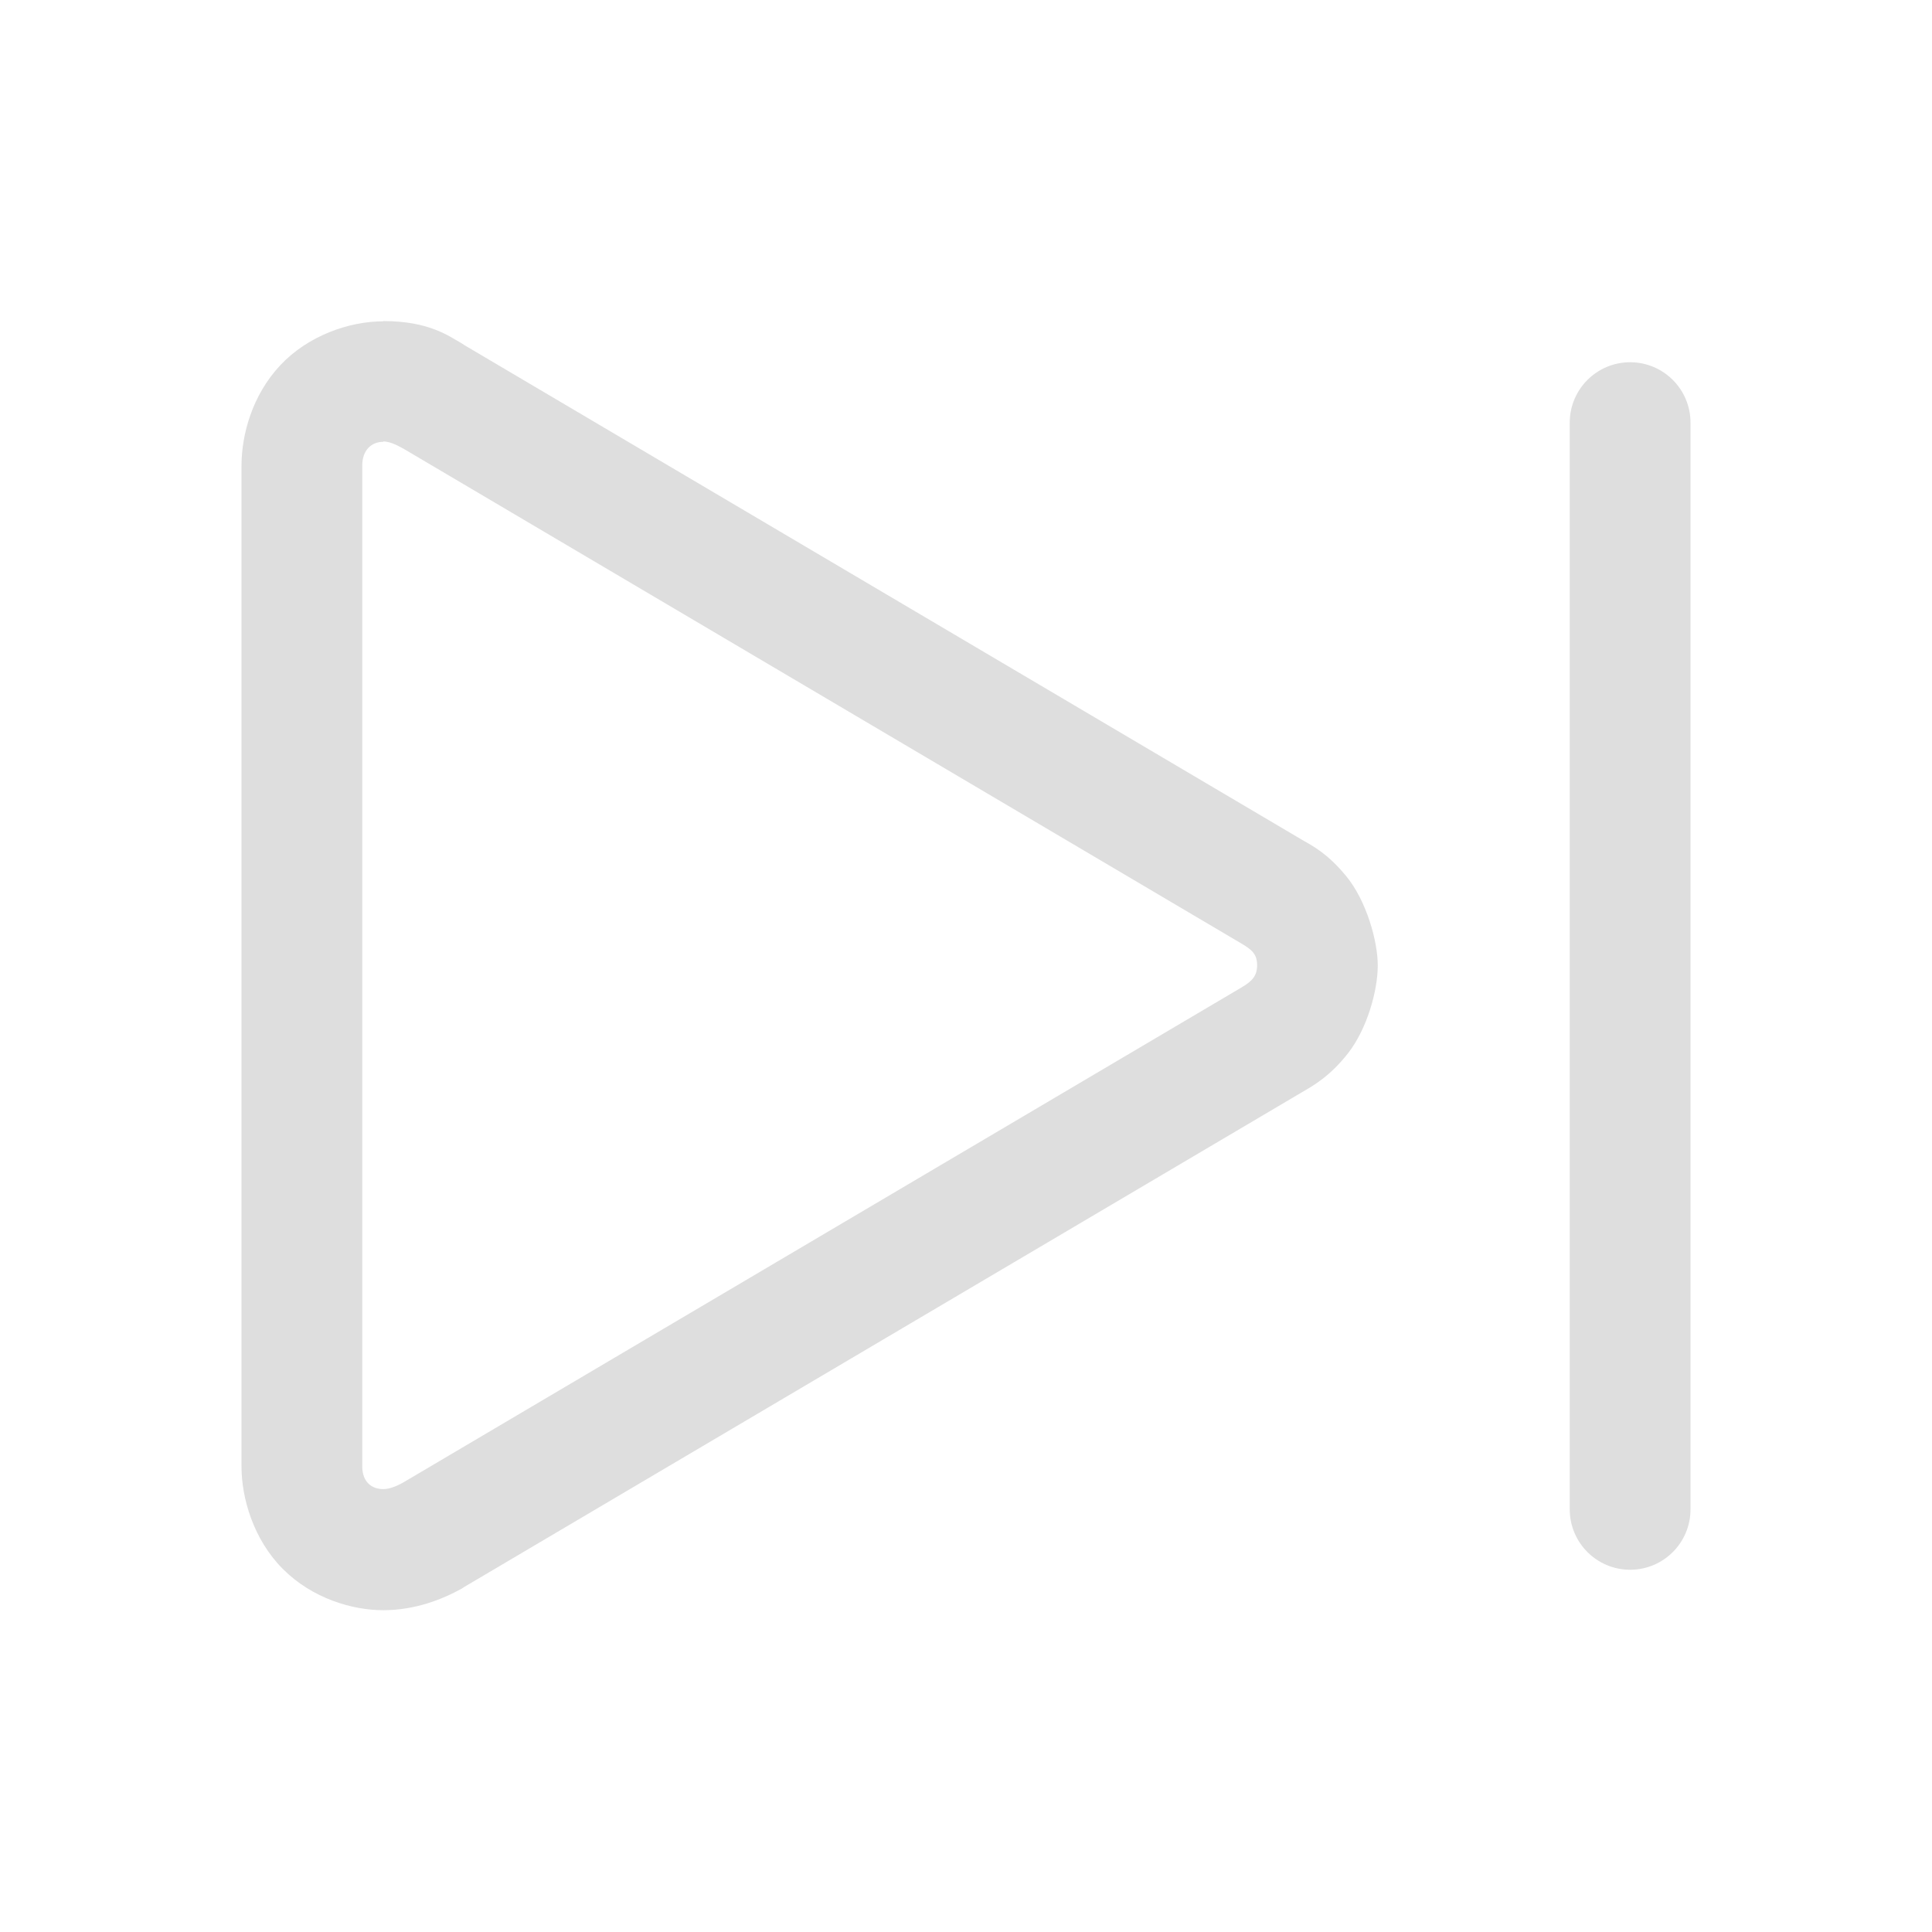
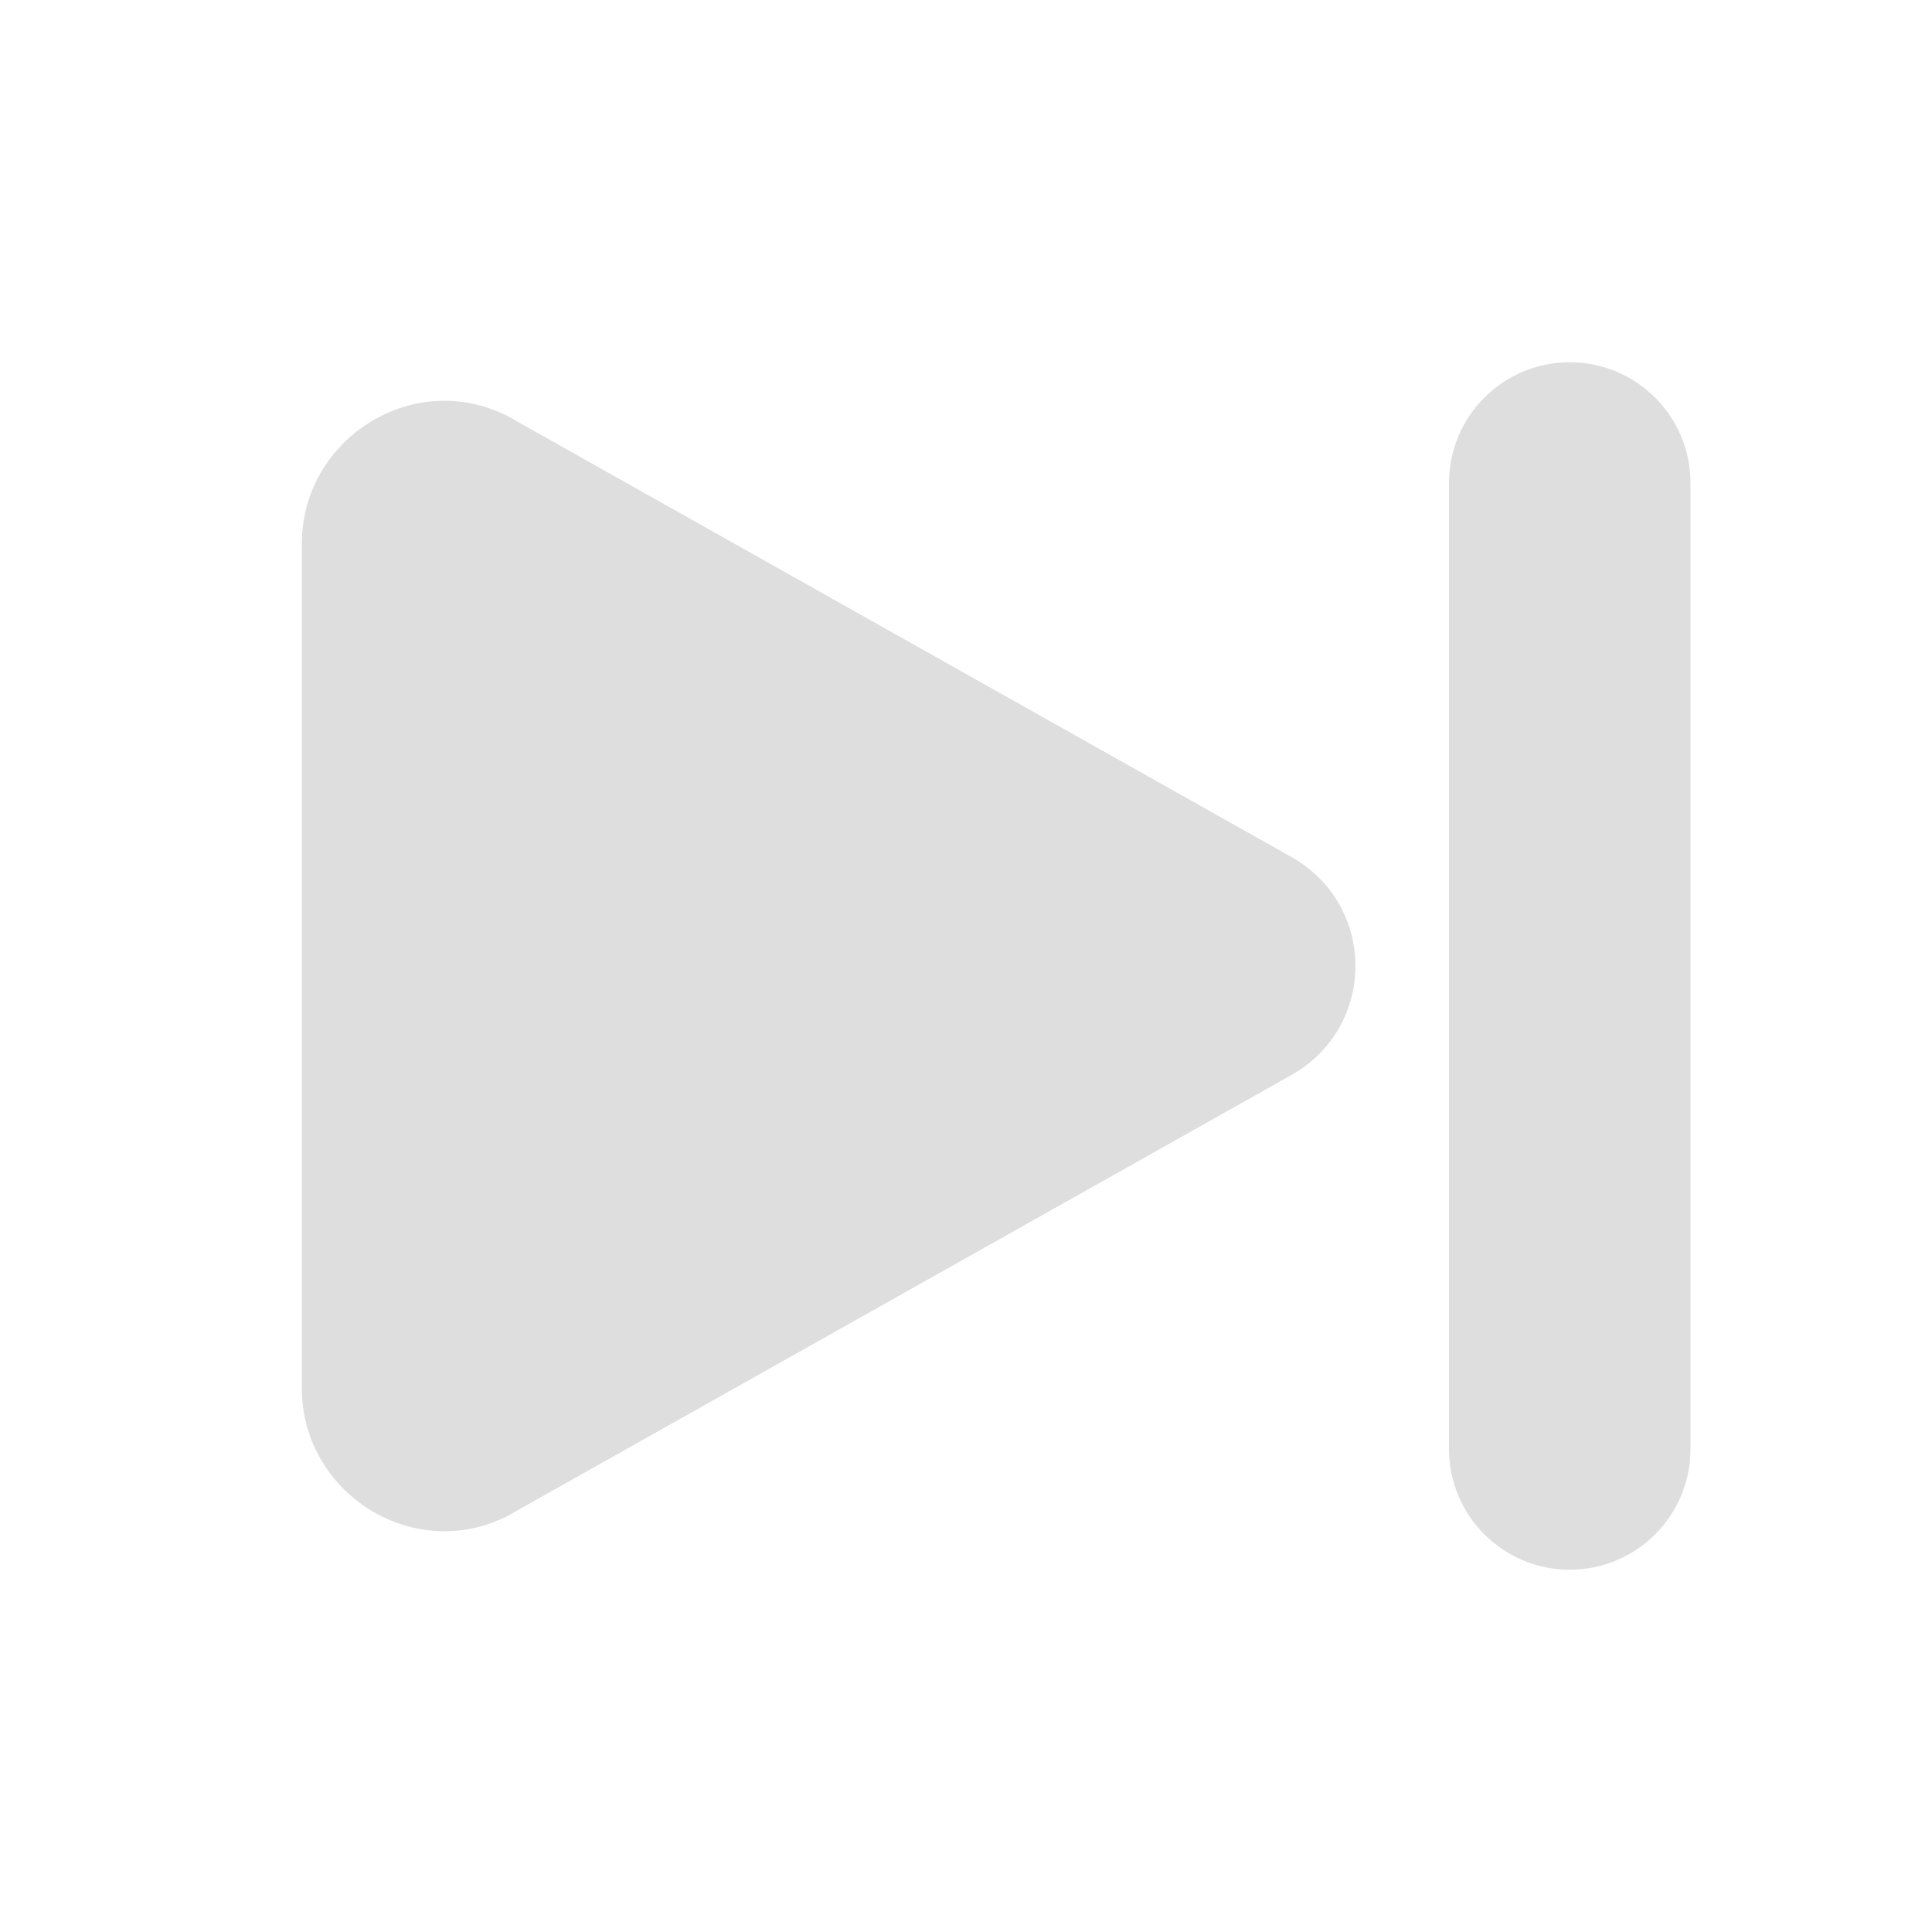
- <svg xmlns="http://www.w3.org/2000/svg" width="16" height="16" enable-background="new" version="1.1">
+ <svg xmlns="http://www.w3.org/2000/svg" width="16" height="16" viewBox="0 0 16 16" version="1.1">
  <defs>
-     <style id="current-color-scheme" type="text/css">.ColorScheme-Text {
-         color:#dedede;
-       }</style>
+     <style id="current-color-scheme" type="text/css">
+       .ColorScheme-Text { color:#dedede; }
+     </style>
  </defs>
-   <path class="ColorScheme-Text" d="m3.174 2.659c0.38 1e-7 0.542 0.124 0.652 0.186 0.007 0.004 0.014 0.009 0.021 0.014l6.936 4.096c0.075 0.044 0.209 0.108 0.369 0.305 0.162 0.199 0.258 0.529 0.258 0.736 0 0.208-0.088 0.521-0.242 0.721-0.153 0.198-0.296 0.276-0.385 0.328l-6.936 4.096c-0.007 0.005-0.014 0.009-0.021 0.014-0.162 0.09-0.388 0.18-0.652 0.18-0.256-5e-6 -0.588-0.097-0.832-0.342-0.244-0.245-0.342-0.587-0.342-0.848v-8.287c0-0.261 0.09-0.586 0.32-0.832 0.23-0.246 0.571-0.365 0.854-0.365zm0 1c-0.098 0-0.174 0.069-0.174 0.197v8.287c0 0.128 0.076 0.189 0.174 0.189 0.045 0 0.098-0.017 0.166-0.055l6.936-4.096c0.091-0.053 0.135-0.097 0.135-0.188s-0.044-0.129-0.135-0.182l-6.936-4.096c-0.068-0.038-0.121-0.059-0.166-0.059z" fill="currentColor" />
-   <rect class="ColorScheme-Text" transform="scale(-1,1)" x="-14" y="3" width="1" height="10" rx=".5" ry=".5" fill="currentColor" />
+   <g class="ColorScheme-Text" fill="currentColor">
+     <path d="M 2.5 4.5 C 2.5 3.6 3.5 3.0 4.3 3.5 L 10.7 7.1 C 11.4 7.5 11.4 8.5 10.7 8.9 L 4.3 12.5 C 3.5 13.0 2.5 12.4 2.5 11.5 Z" />
+     <rect x="12" y="3" width="2" height="10" rx="1" />
+   </g>
</svg>
